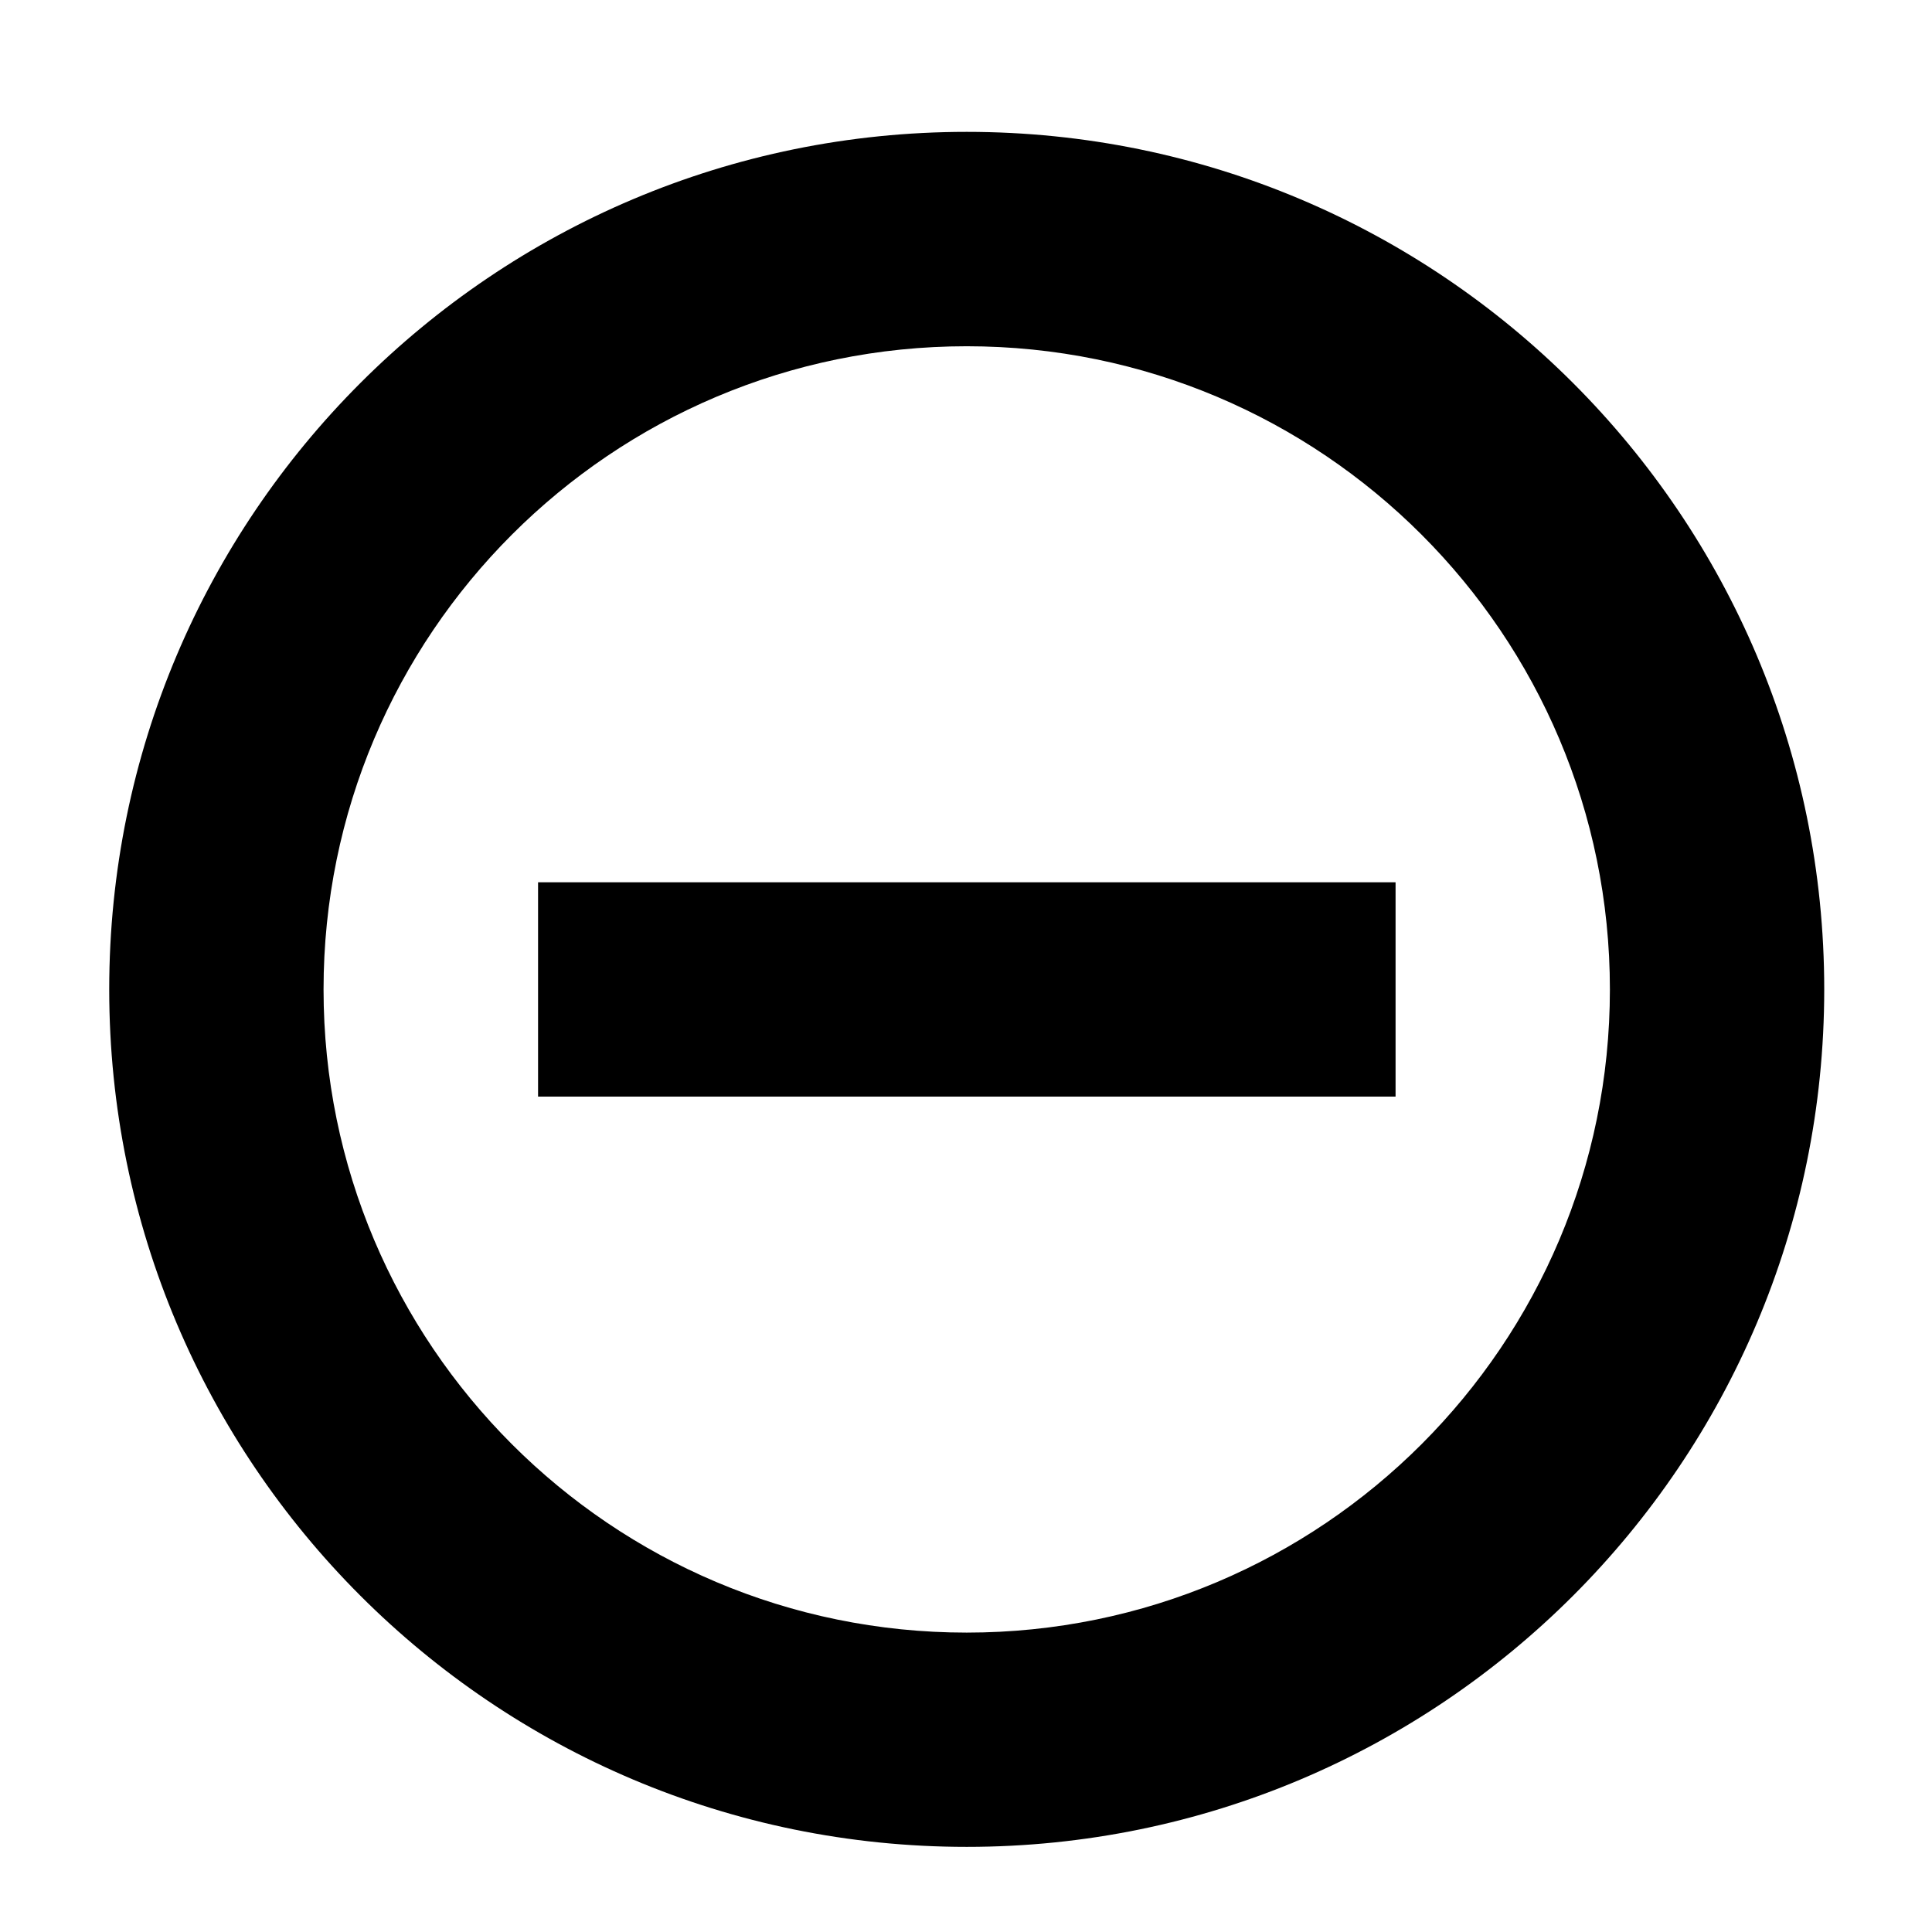
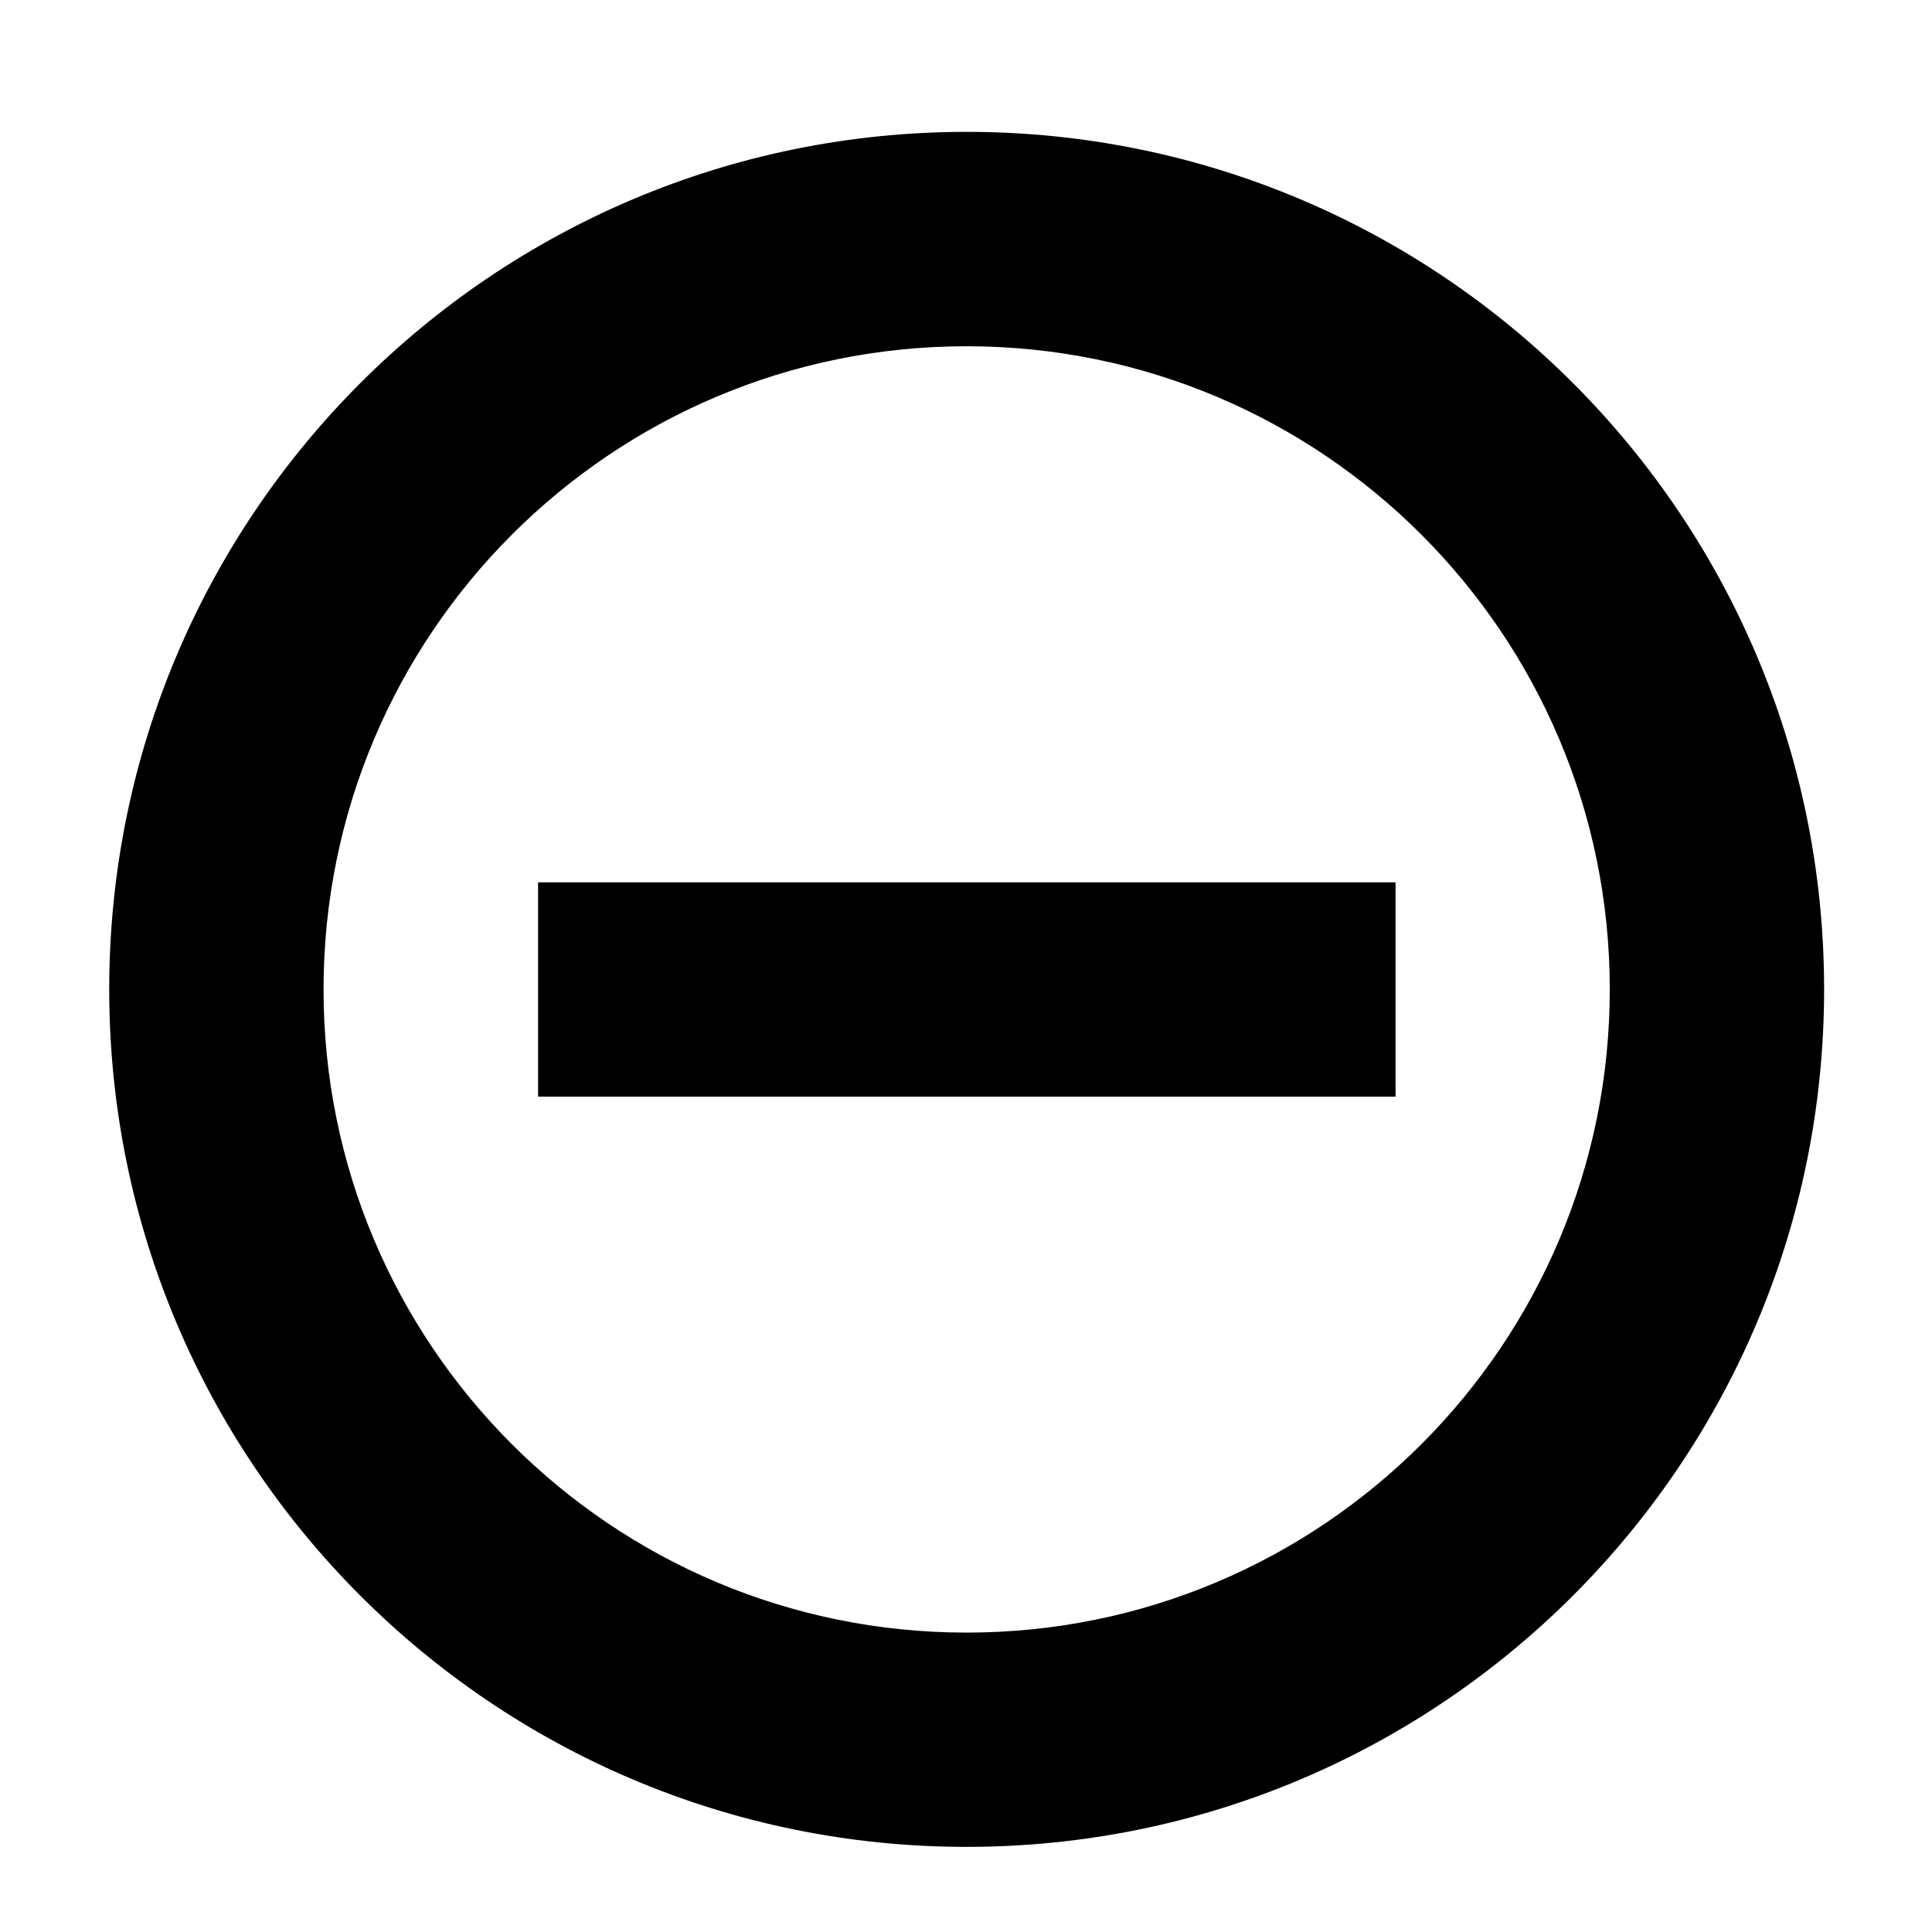
- <svg xmlns="http://www.w3.org/2000/svg" version="1.1" width="32" height="32" viewBox="0 0 32 32">
-   <g>
- </g>
-   <path d="M16.012 2.184c-7.844 0-14.203 6.359-14.203 14.203s6.359 14.203 14.203 14.203 14.203-6.359 14.203-14.203c0-7.844-6.359-14.203-14.203-14.203zM16.012 27.041c-5.884 0-10.653-4.769-10.653-10.653s4.769-10.653 10.653-10.653 10.653 4.769 10.653 10.653-4.769 10.653-10.653 10.653zM8.912 18.163h14.203v-3.55h-14.203v3.55z" fill="#000000" />
+ <svg xmlns="http://www.w3.org/2000/svg" width="32" height="32" viewBox="0 0 32 32">
+   <path d="M16.012 2.184c-7.844 0-14.203 6.36-14.203 14.203S8.167 30.59 16.01 30.59s14.203-6.36 14.203-14.203c0-7.844-6.36-14.203-14.203-14.203zm0 24.857c-5.884 0-10.653-4.768-10.653-10.652S10.127 5.735 16.01 5.735s10.653 4.77 10.653 10.653-4.77 10.653-10.653 10.653zm-7.1-8.877h14.203v-3.55H8.912v3.55z" />
</svg>
